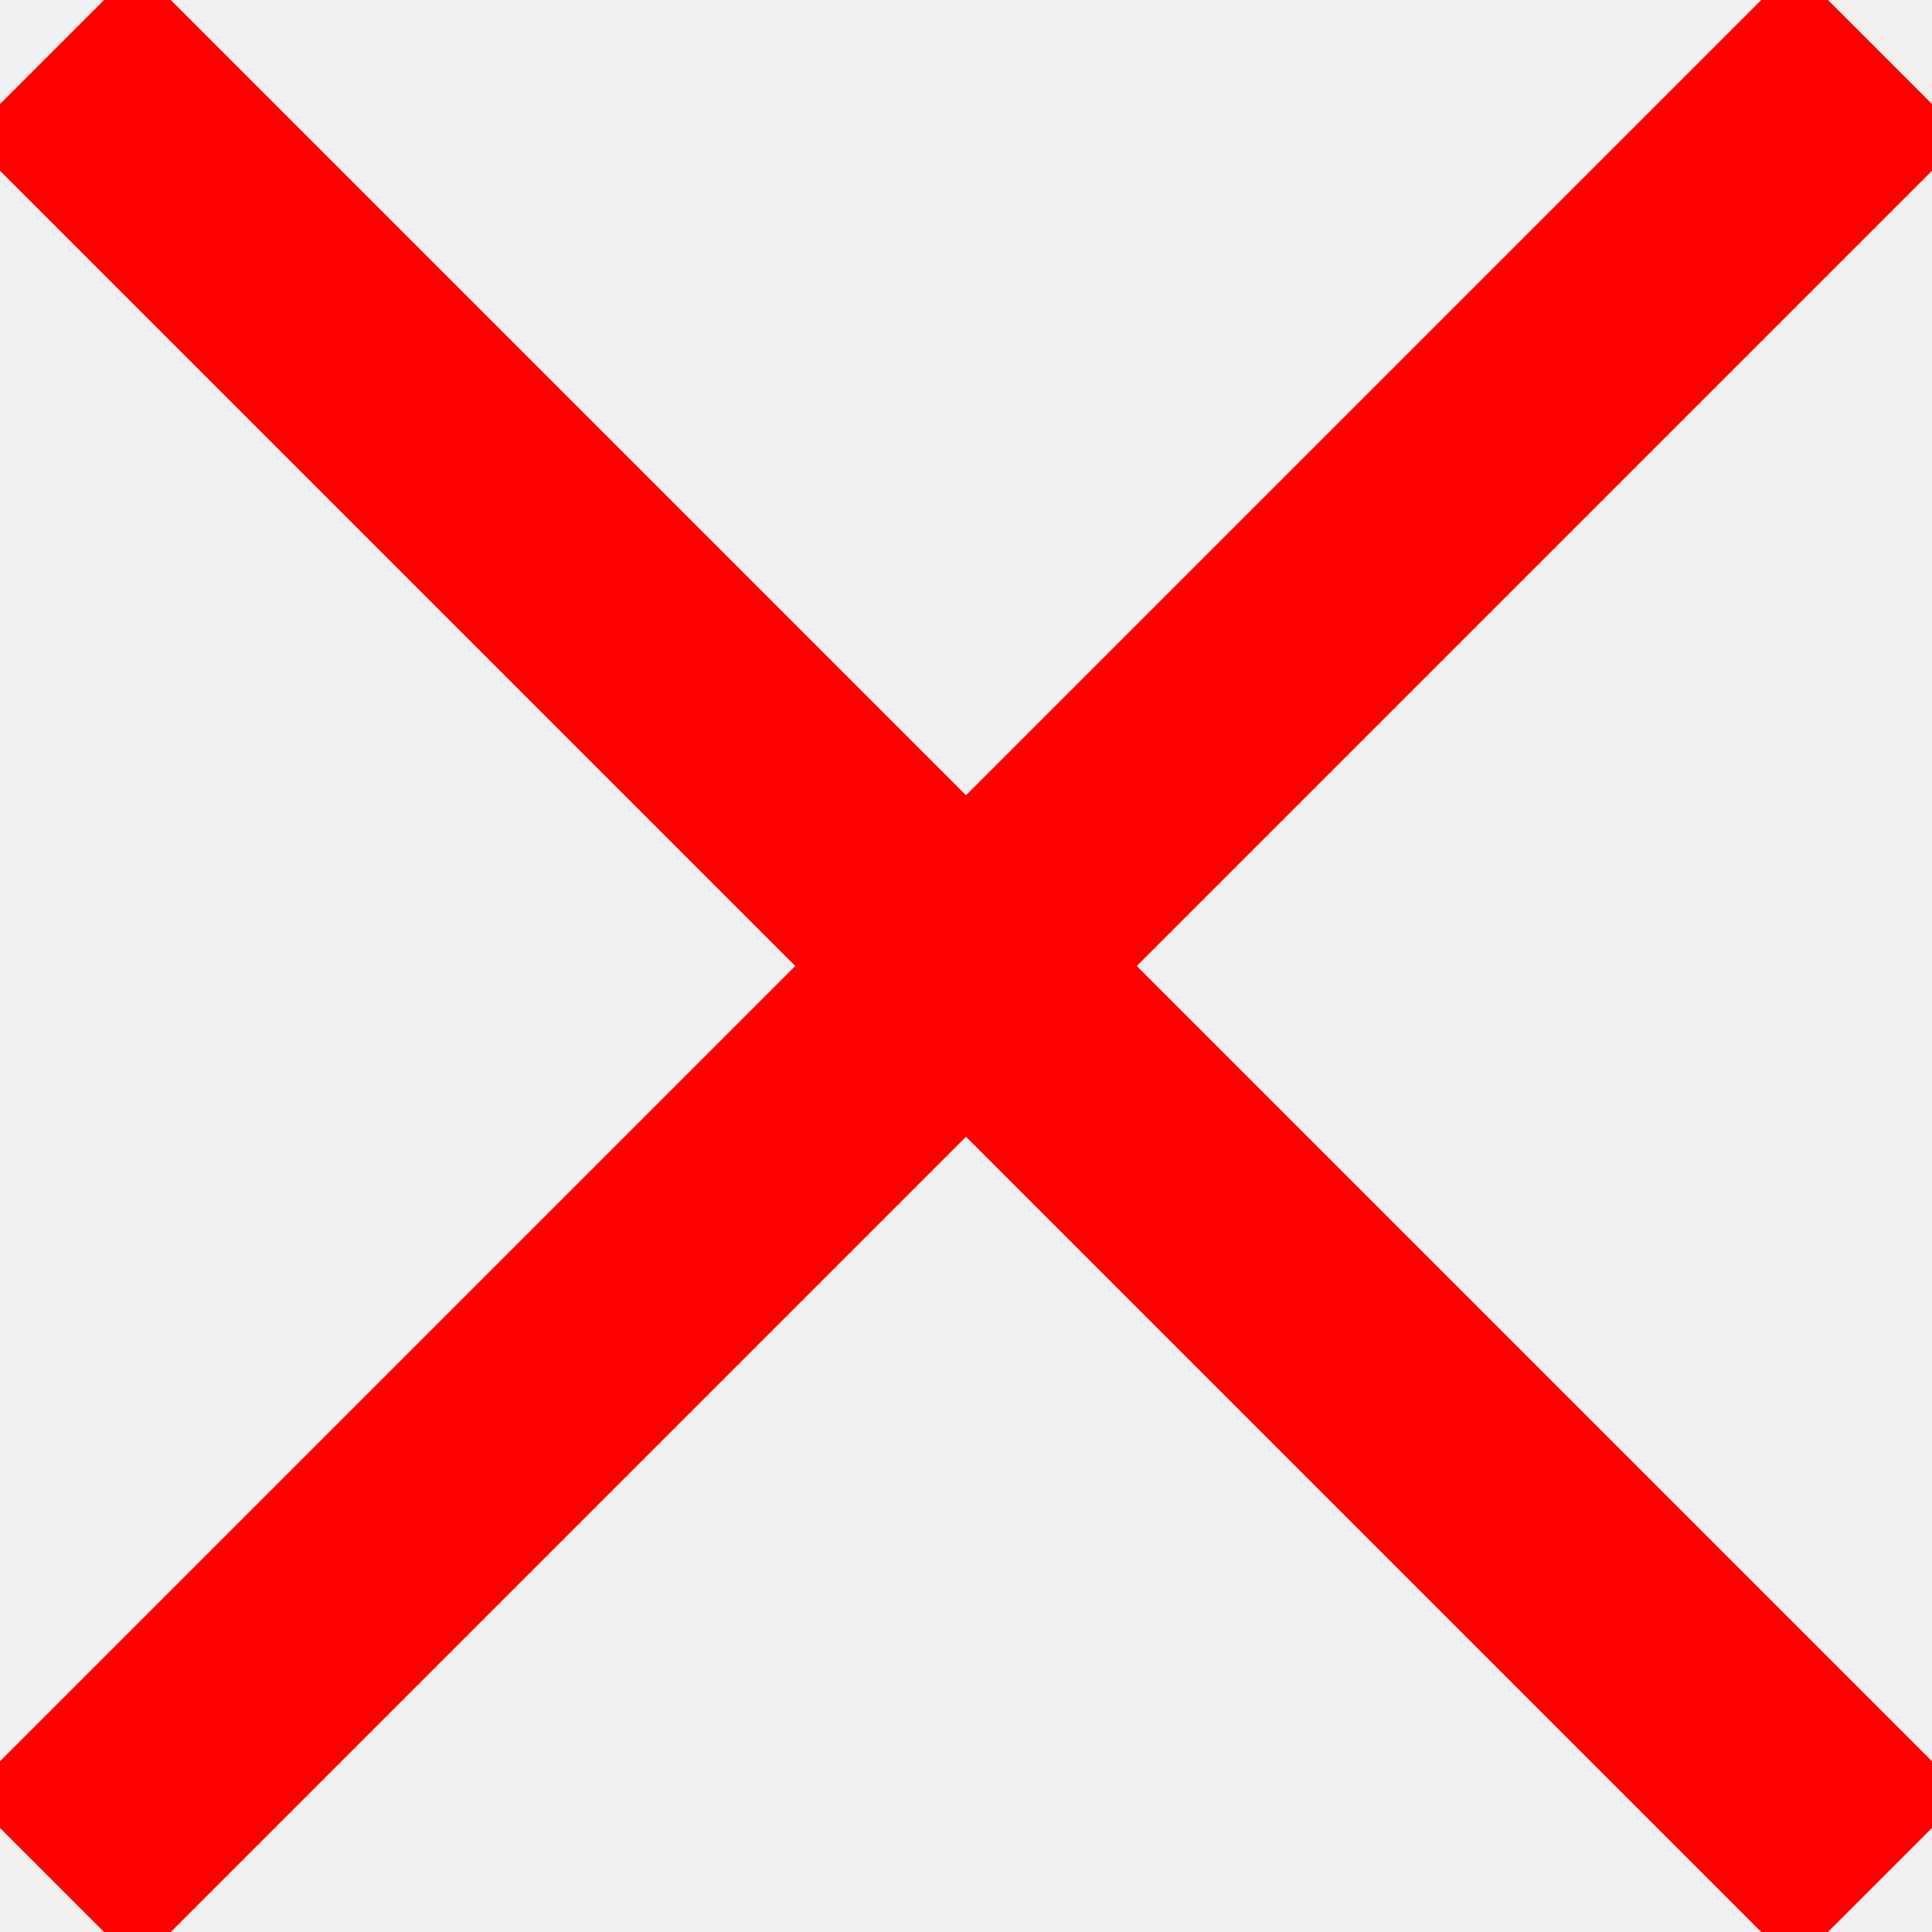
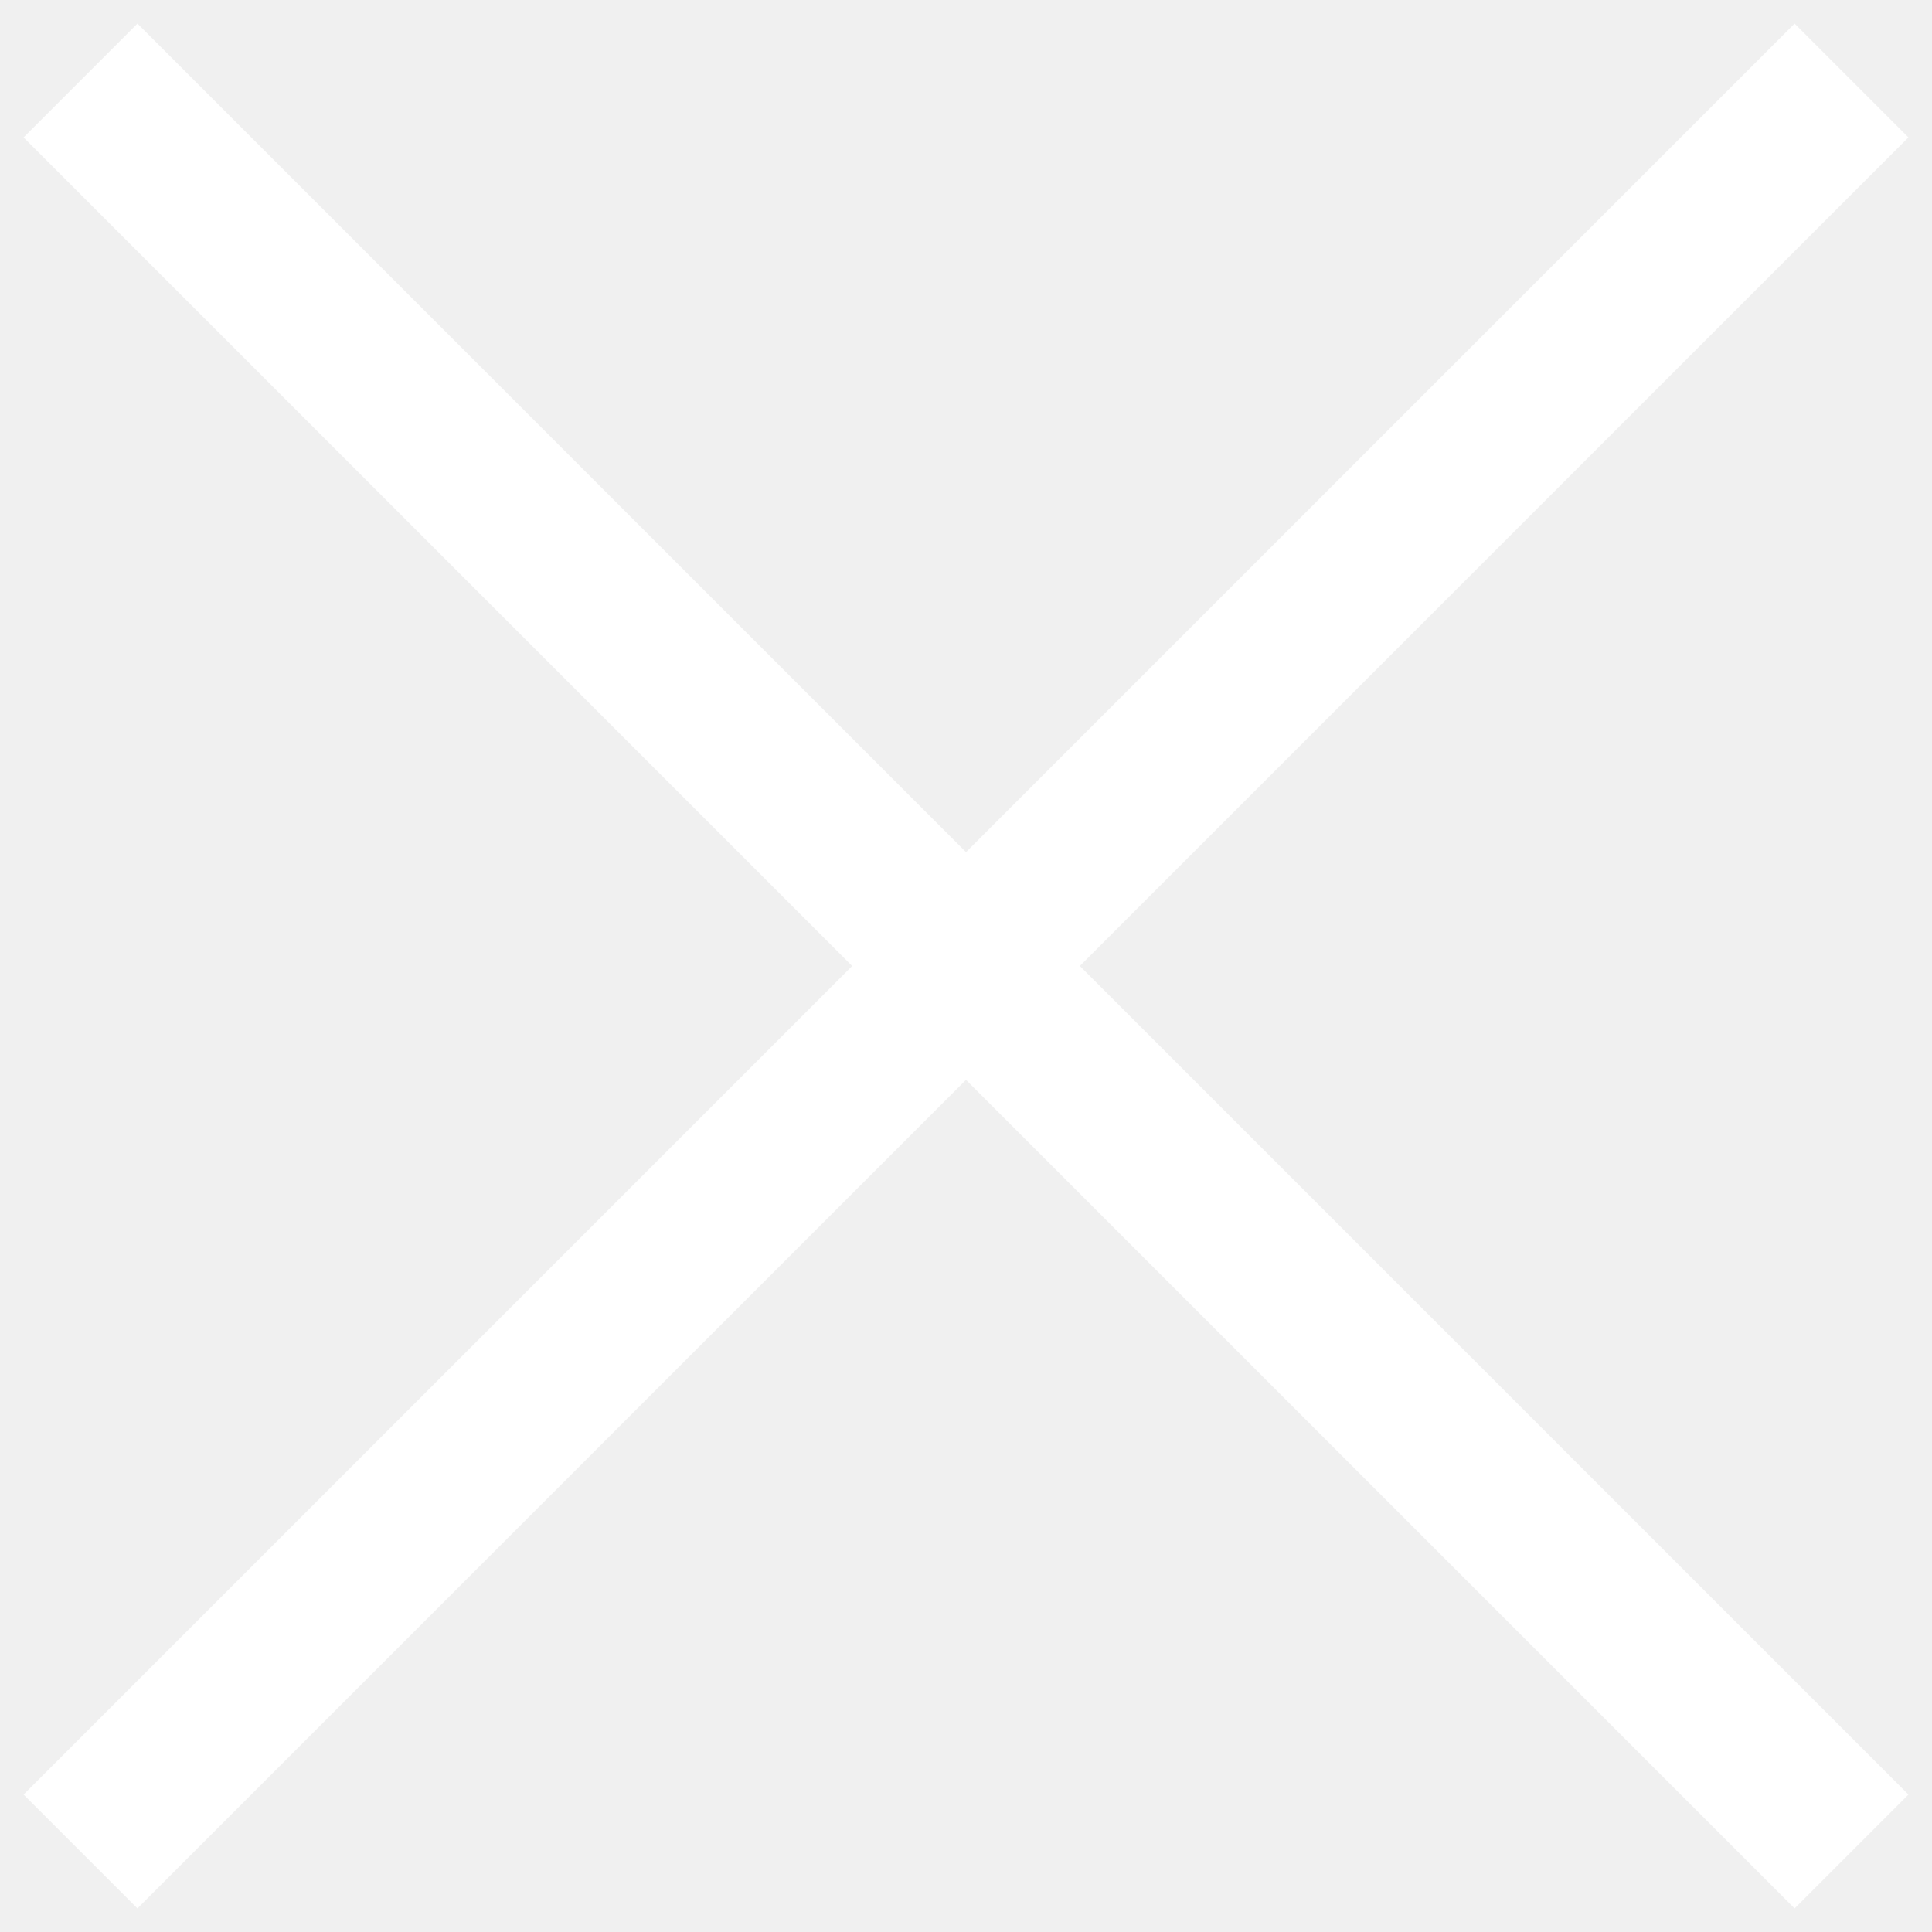
<svg xmlns="http://www.w3.org/2000/svg" width="24" height="24" fill-rule="evenodd" clip-rule="evenodd">
-   <path stroke="red" stroke-width="2" d="M12 11.293l10.293-10.293.707.707-10.293 10.293 10.293 10.293-.707.707-10.293-10.293-10.293 10.293-.707-.707 10.293-10.293-10.293-10.293.707-.707 10.293 10.293z" />
+   <path stroke="#fff" stroke-width="1" d="M12 11.293l10.293-10.293.707.707-10.293 10.293 10.293 10.293-.707.707-10.293-10.293-10.293 10.293-.707-.707 10.293-10.293-10.293-10.293.707-.707 10.293 10.293z" />
</svg>
